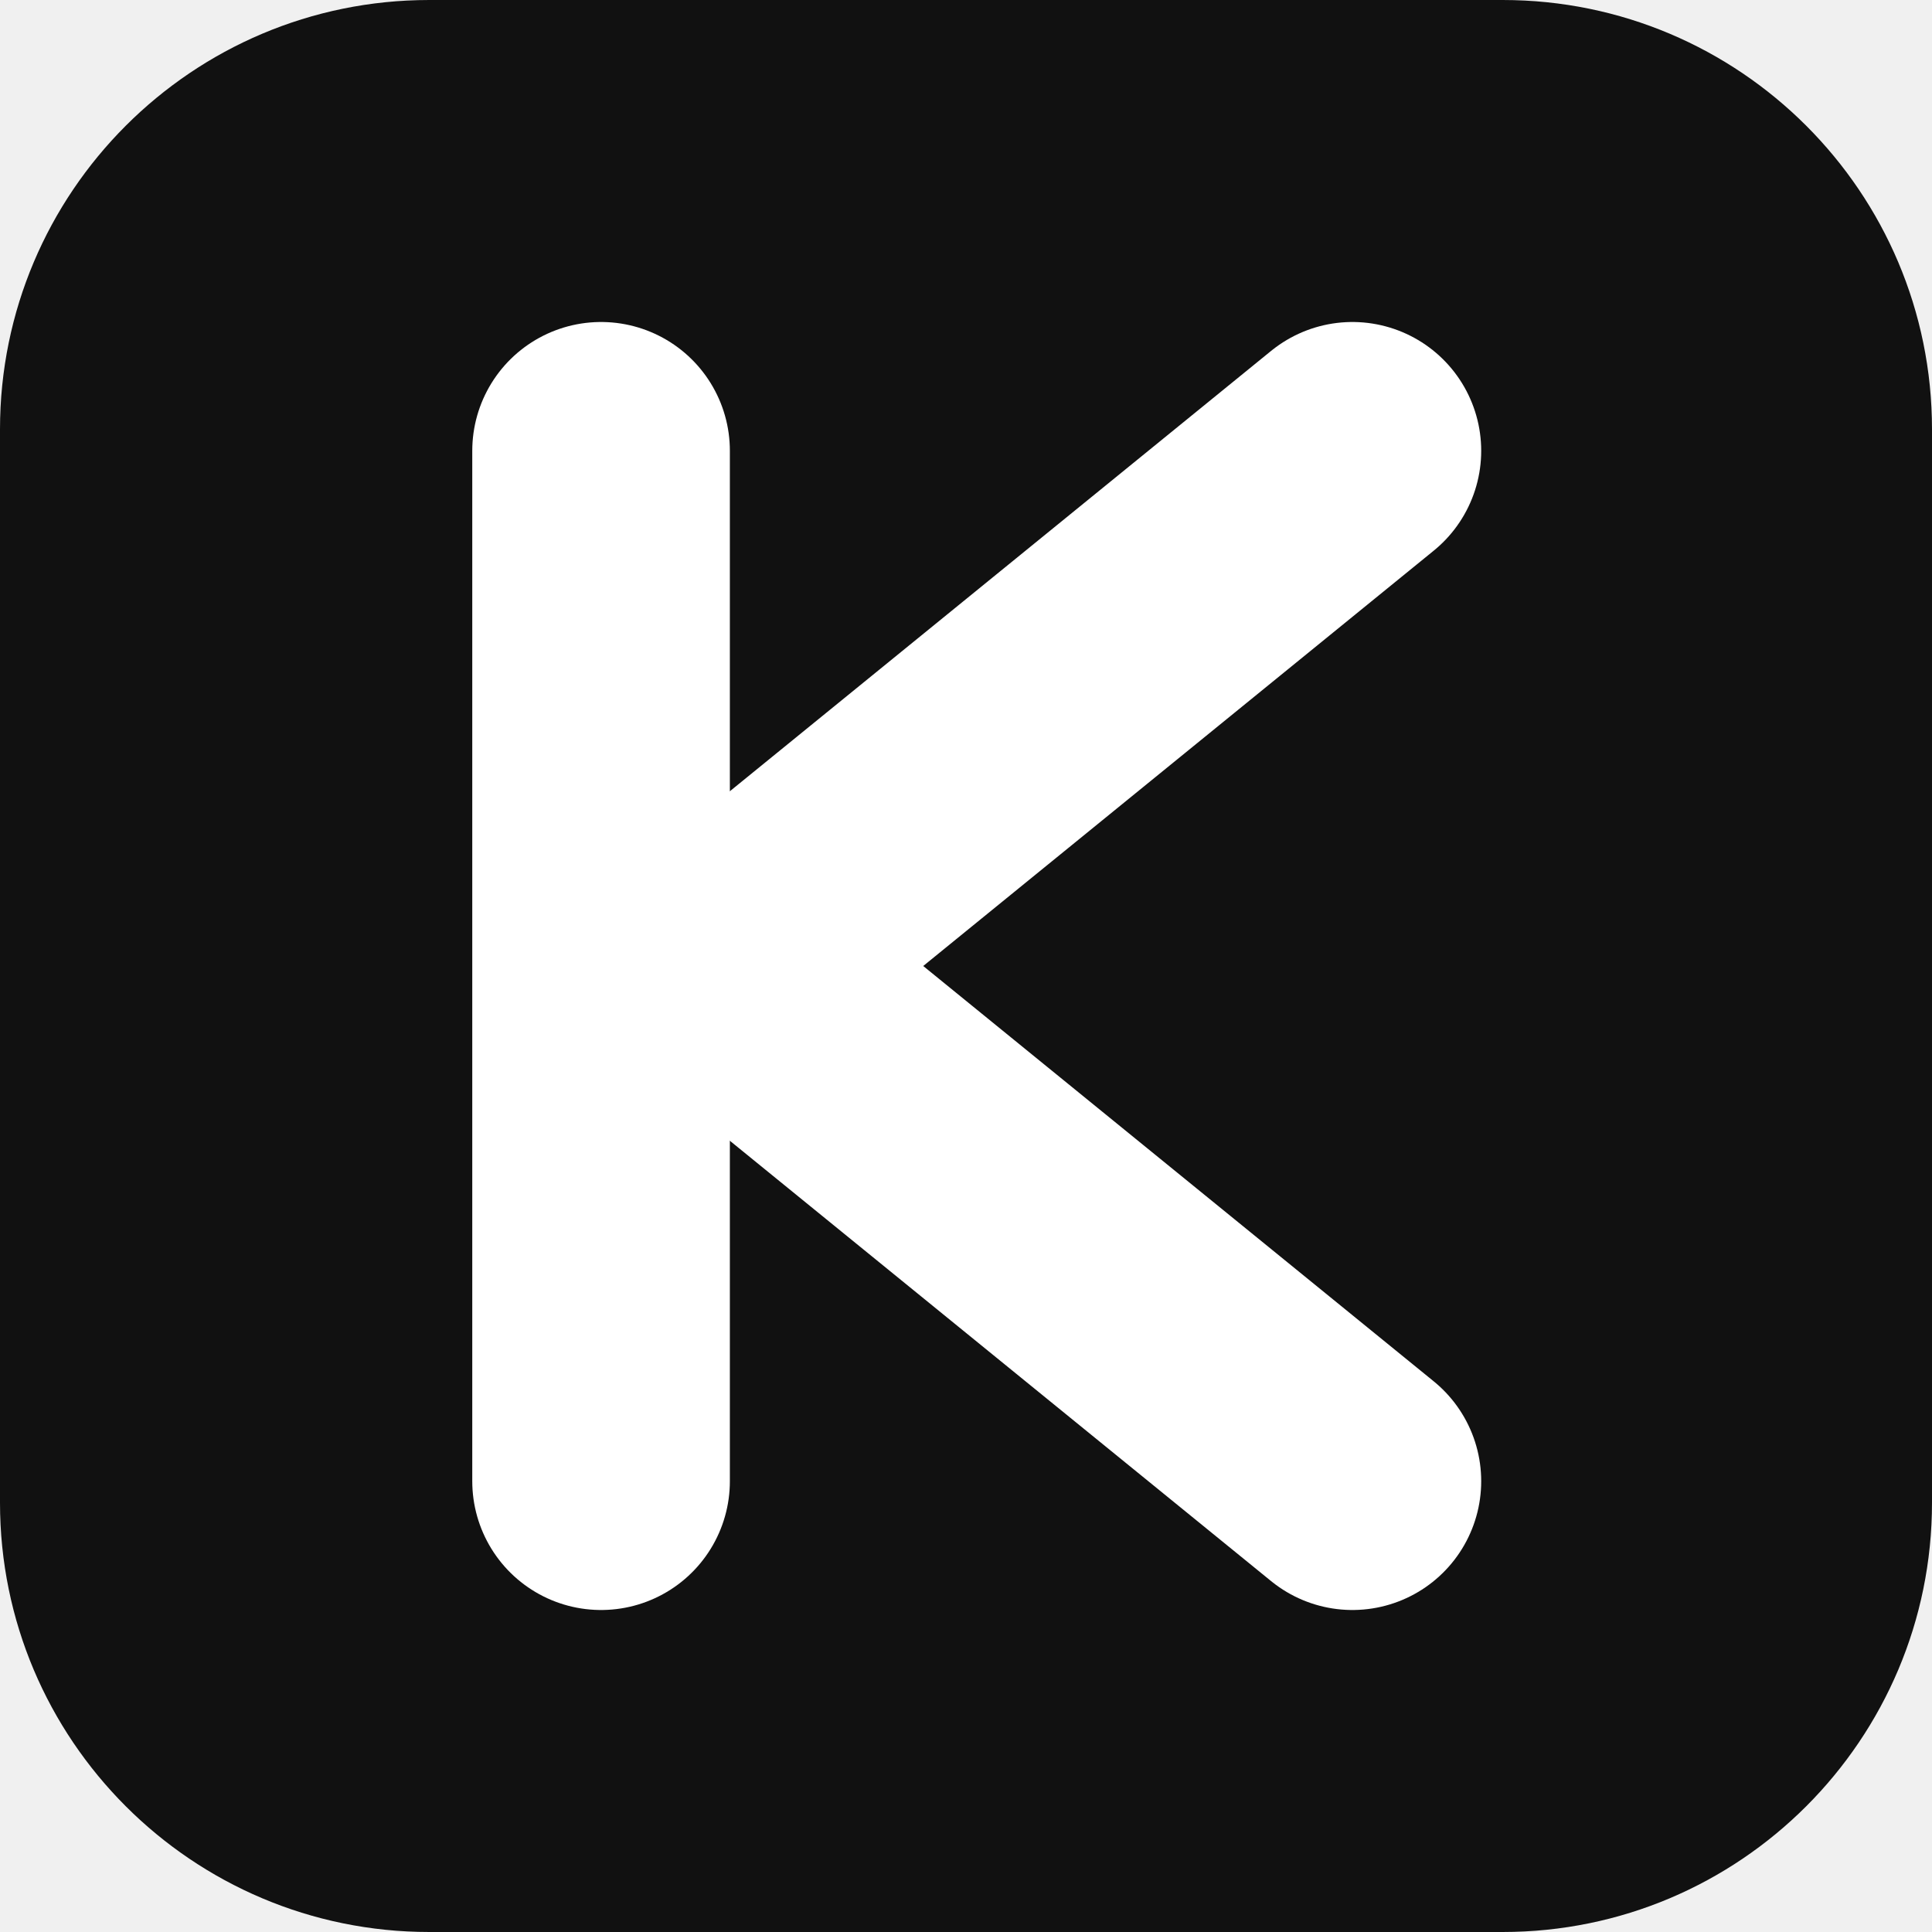
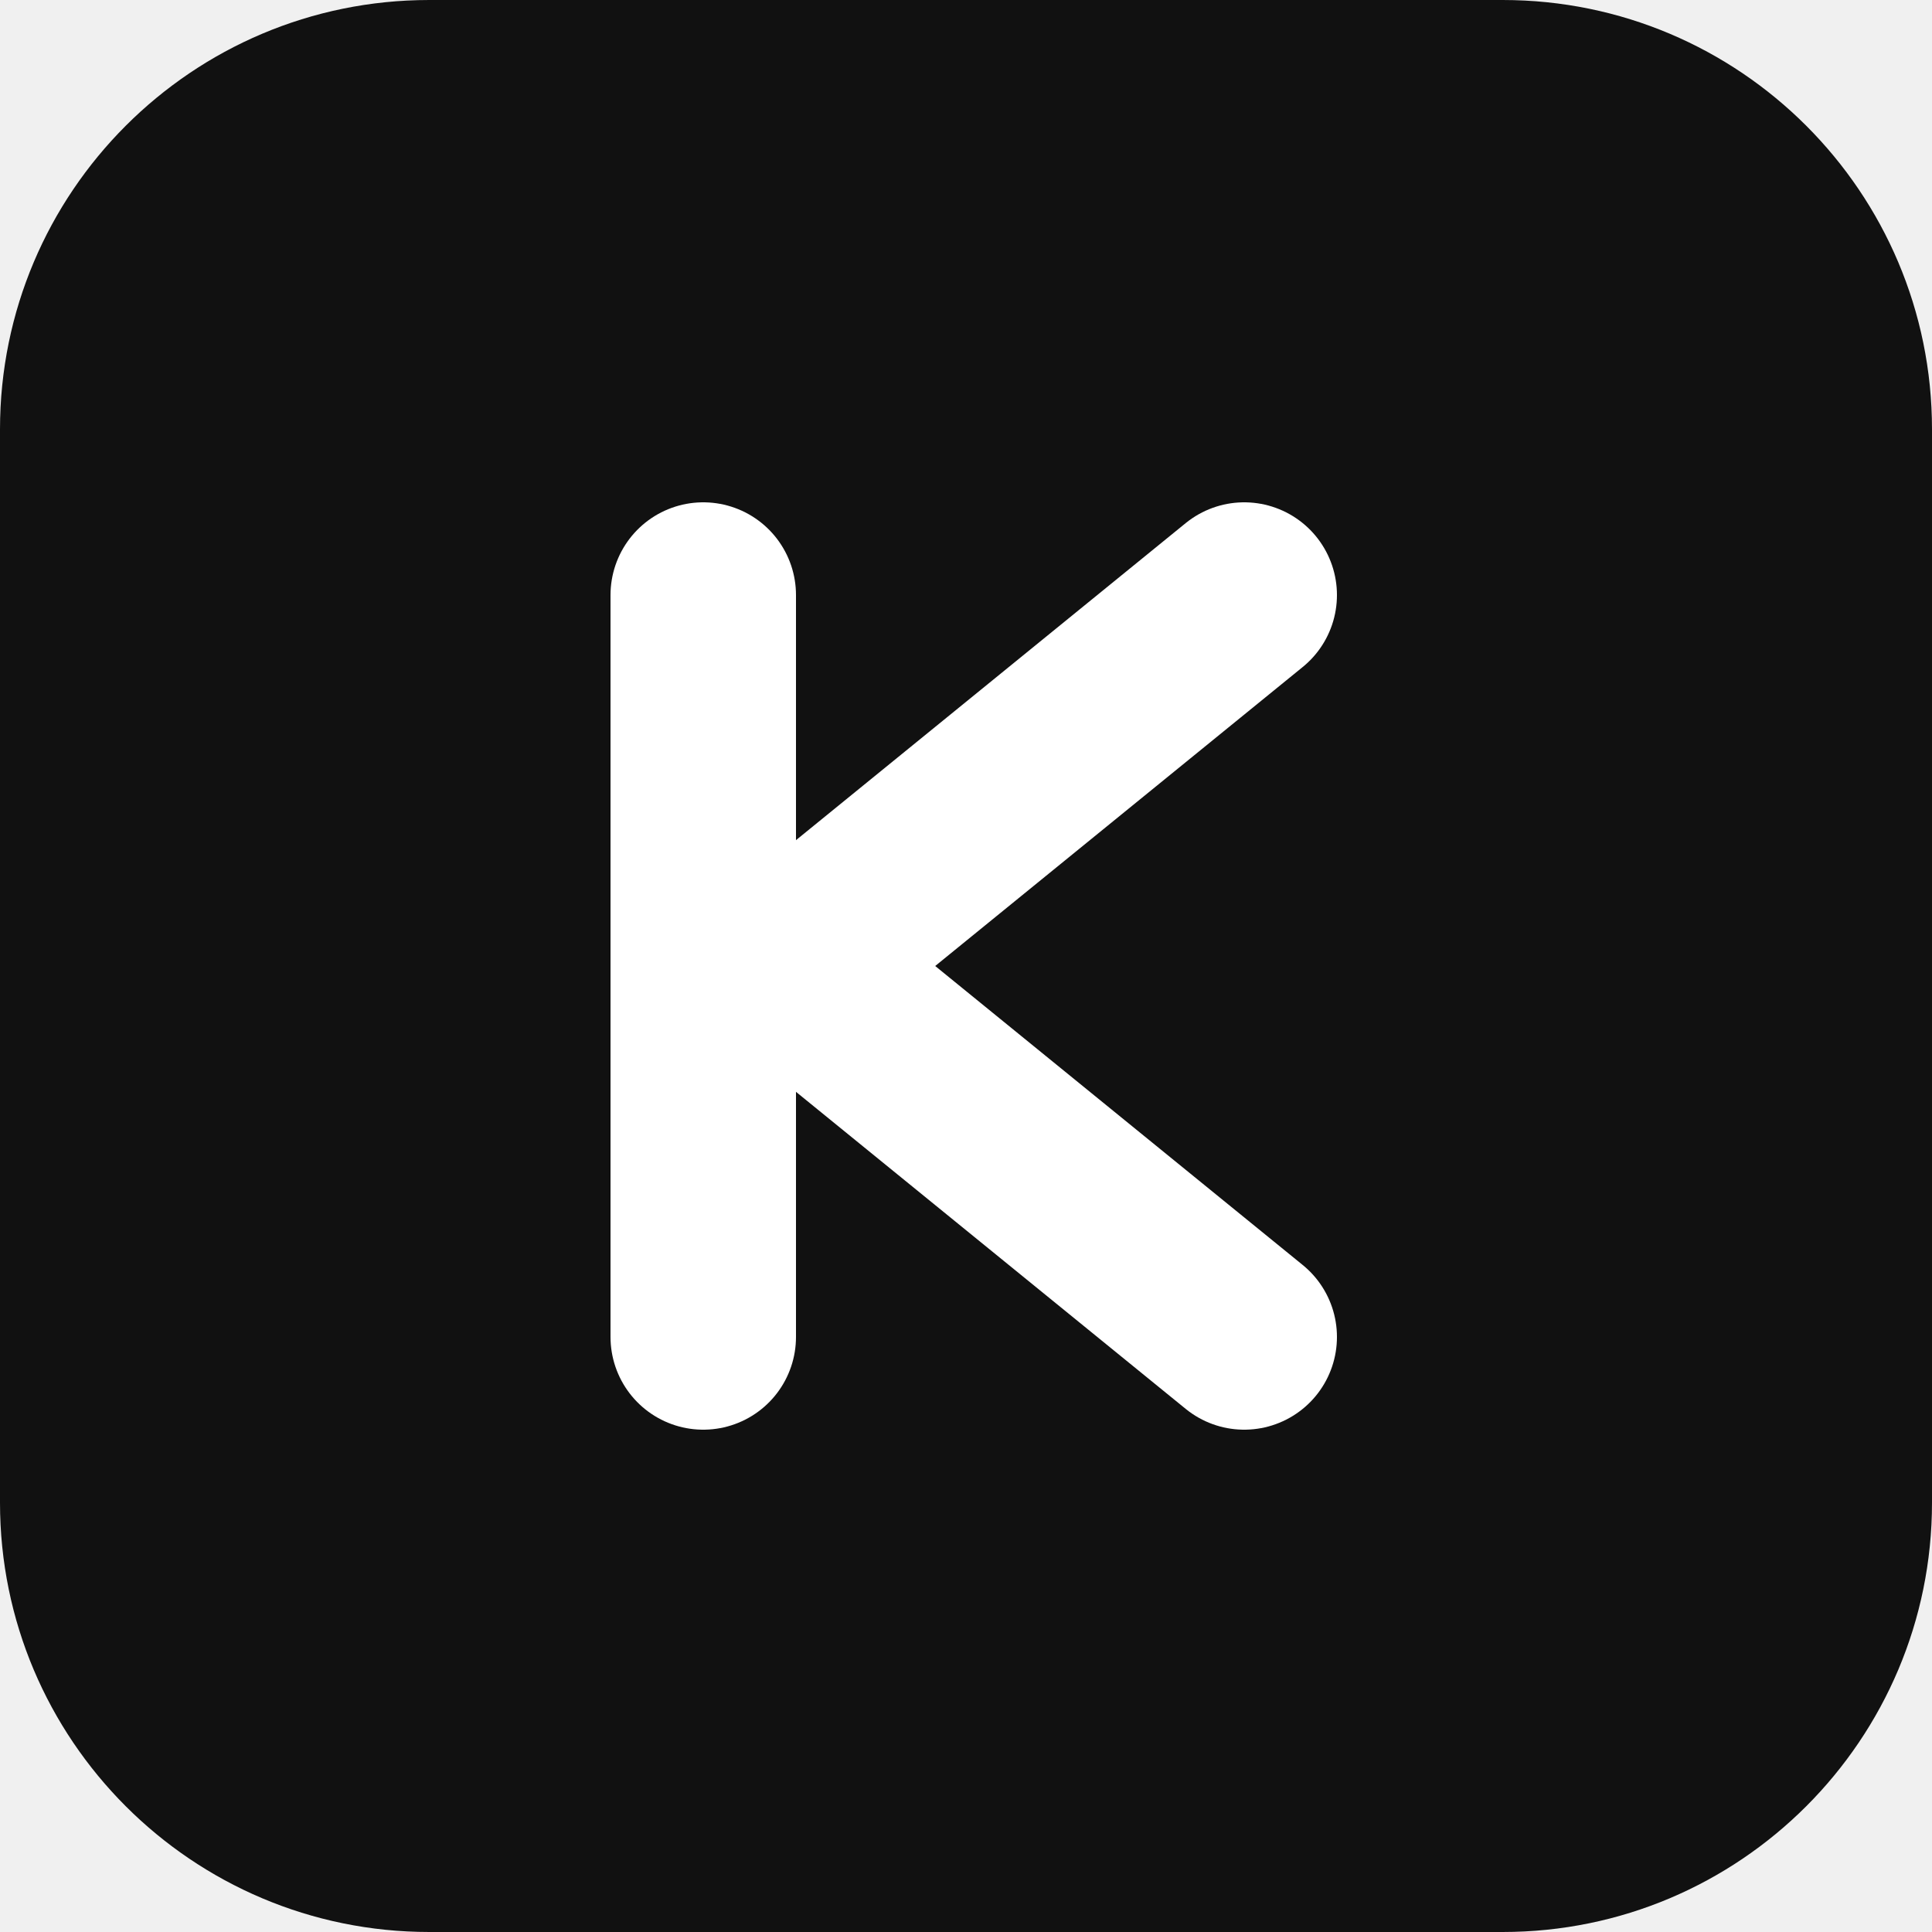
<svg xmlns="http://www.w3.org/2000/svg" width="18" height="18" viewBox="0 0 18 18" fill="none">
  <rect width="18" height="18" rx="4" fill="#111111" />
-   <g fill="none" stroke="#FFFFFF" stroke-width="2.4" stroke-linecap="round" stroke-linejoin="round">
+   <g transform="translate(9 9) scale(0.72) translate(-9 -9)" fill="none" stroke="#FFFFFF" stroke-width="2.4" stroke-linecap="round" stroke-linejoin="round">
    <path d="M5.6 4.2 V13.8" />
    <path d="M6.7 9 L12.6 4.2" />
    <path d="M6.7 9 L12.6 13.8" />
  </g>
</svg>
